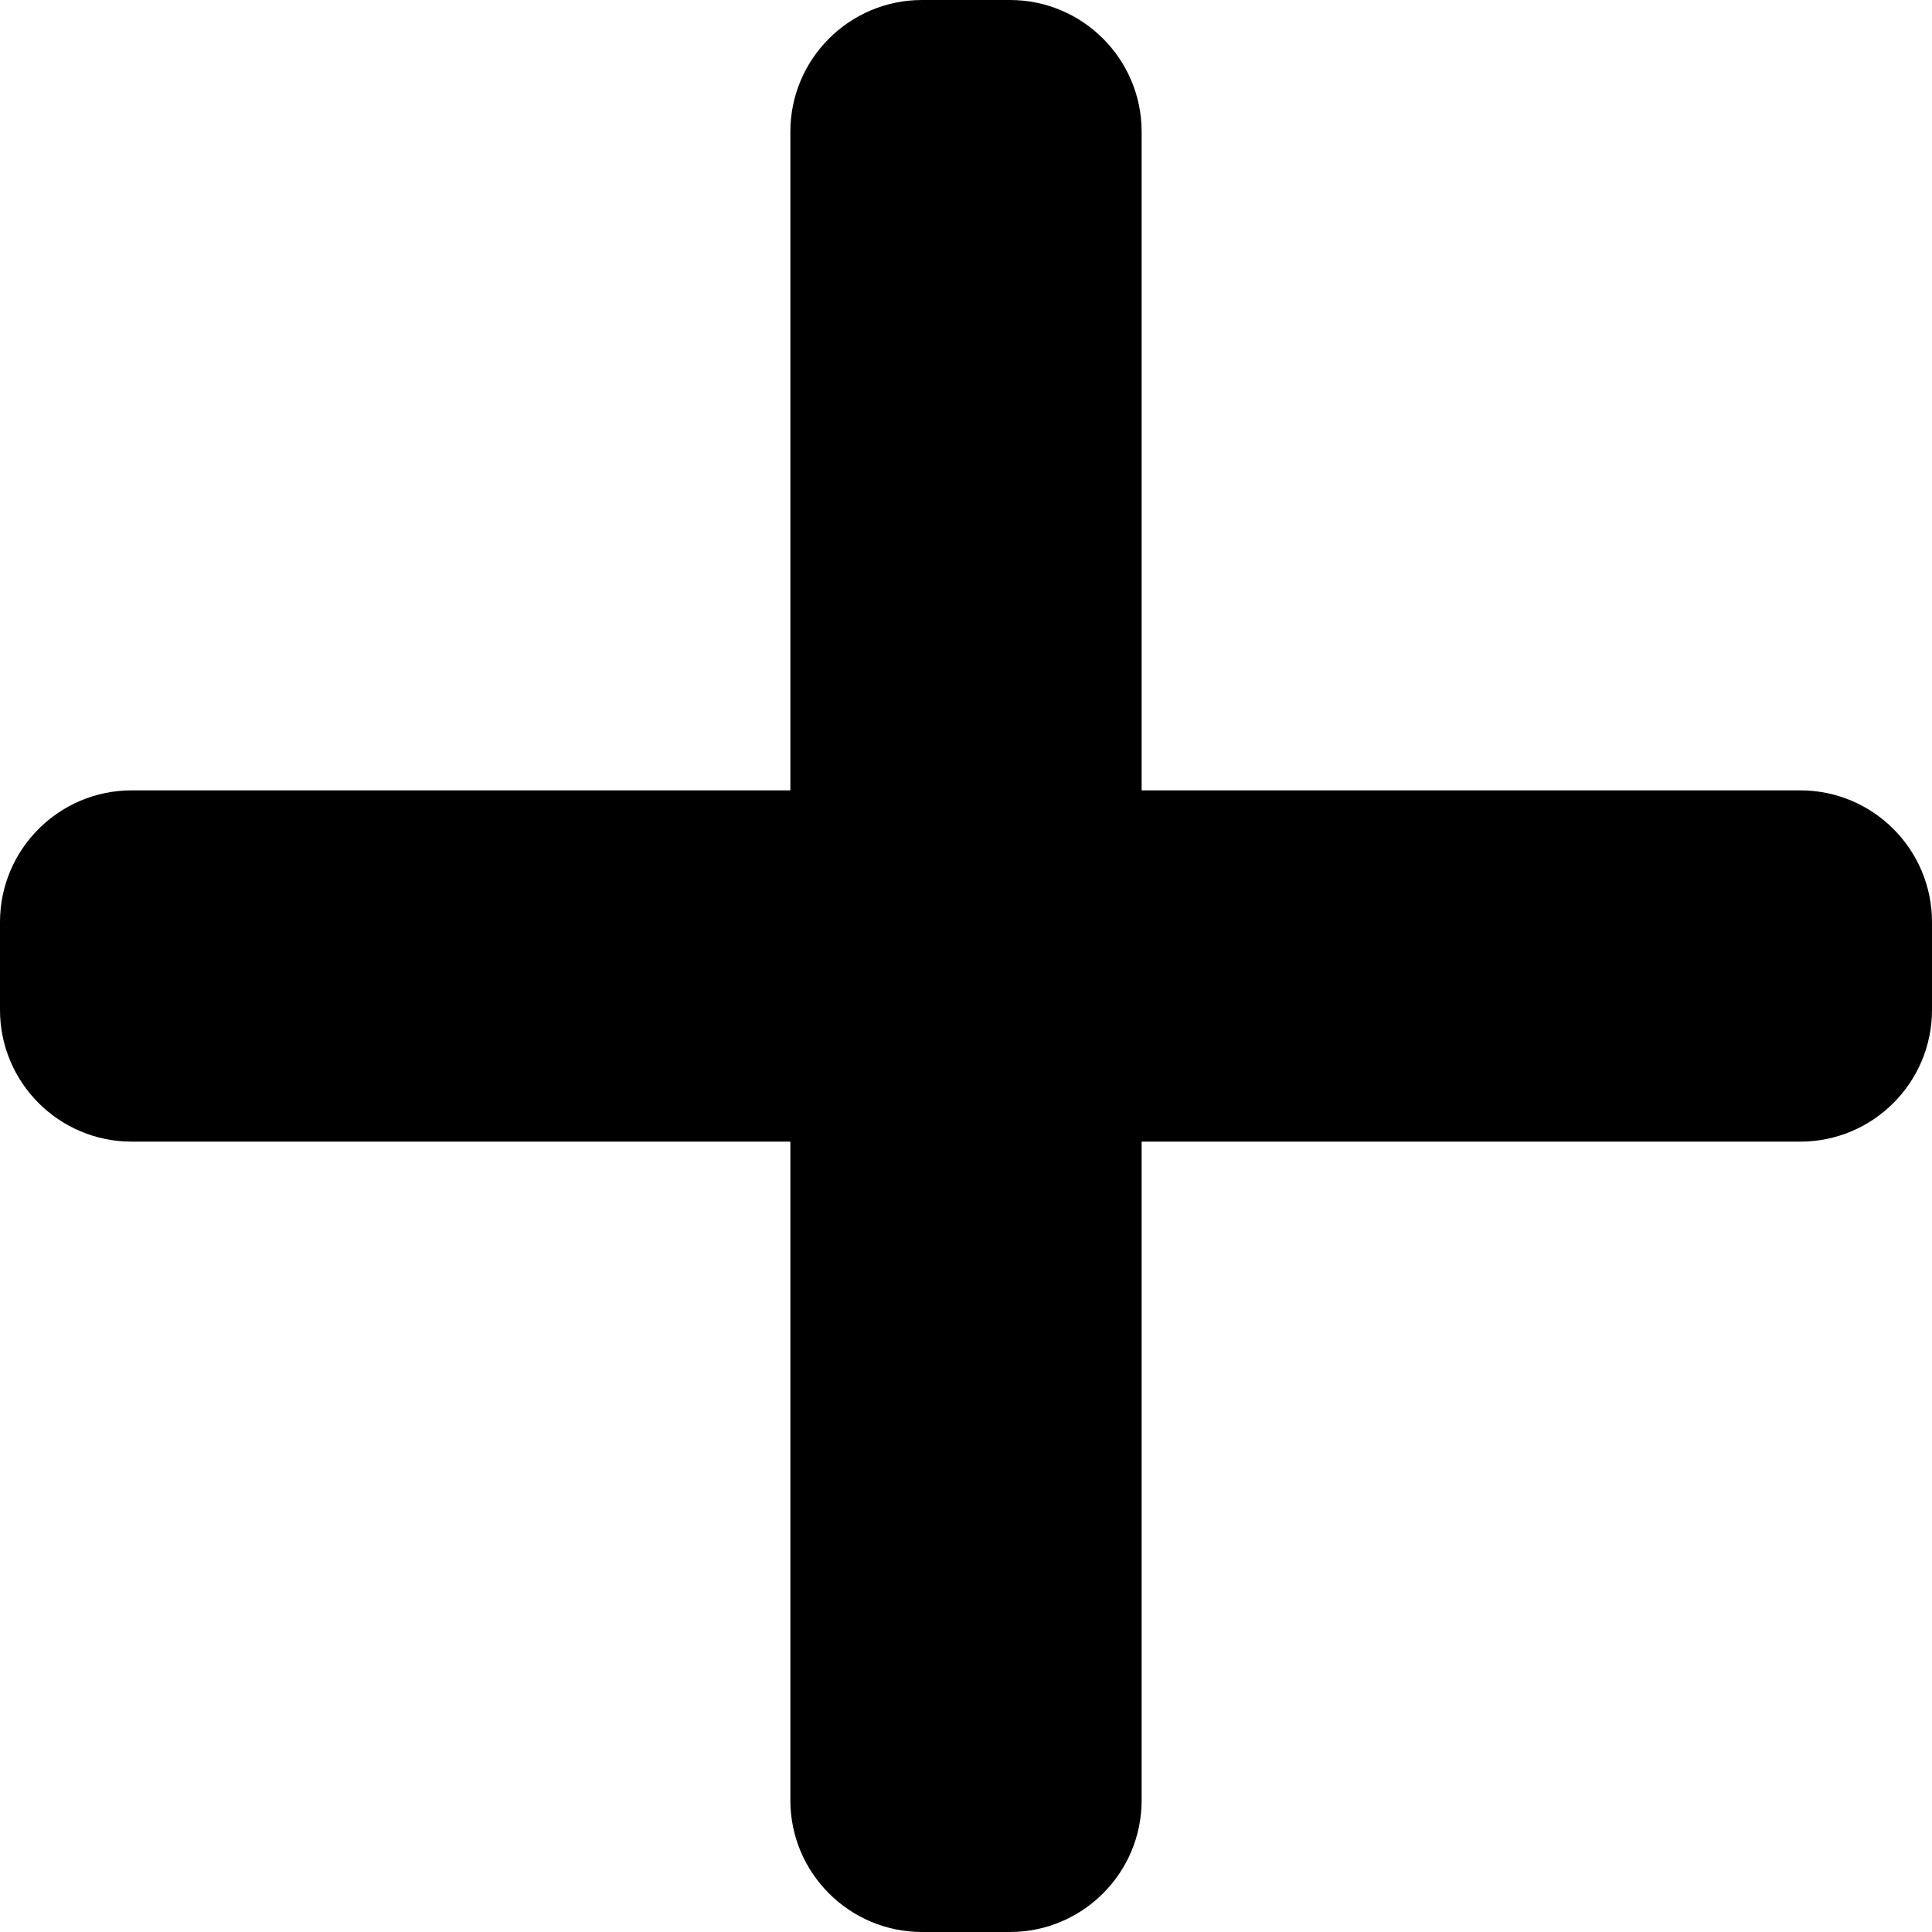
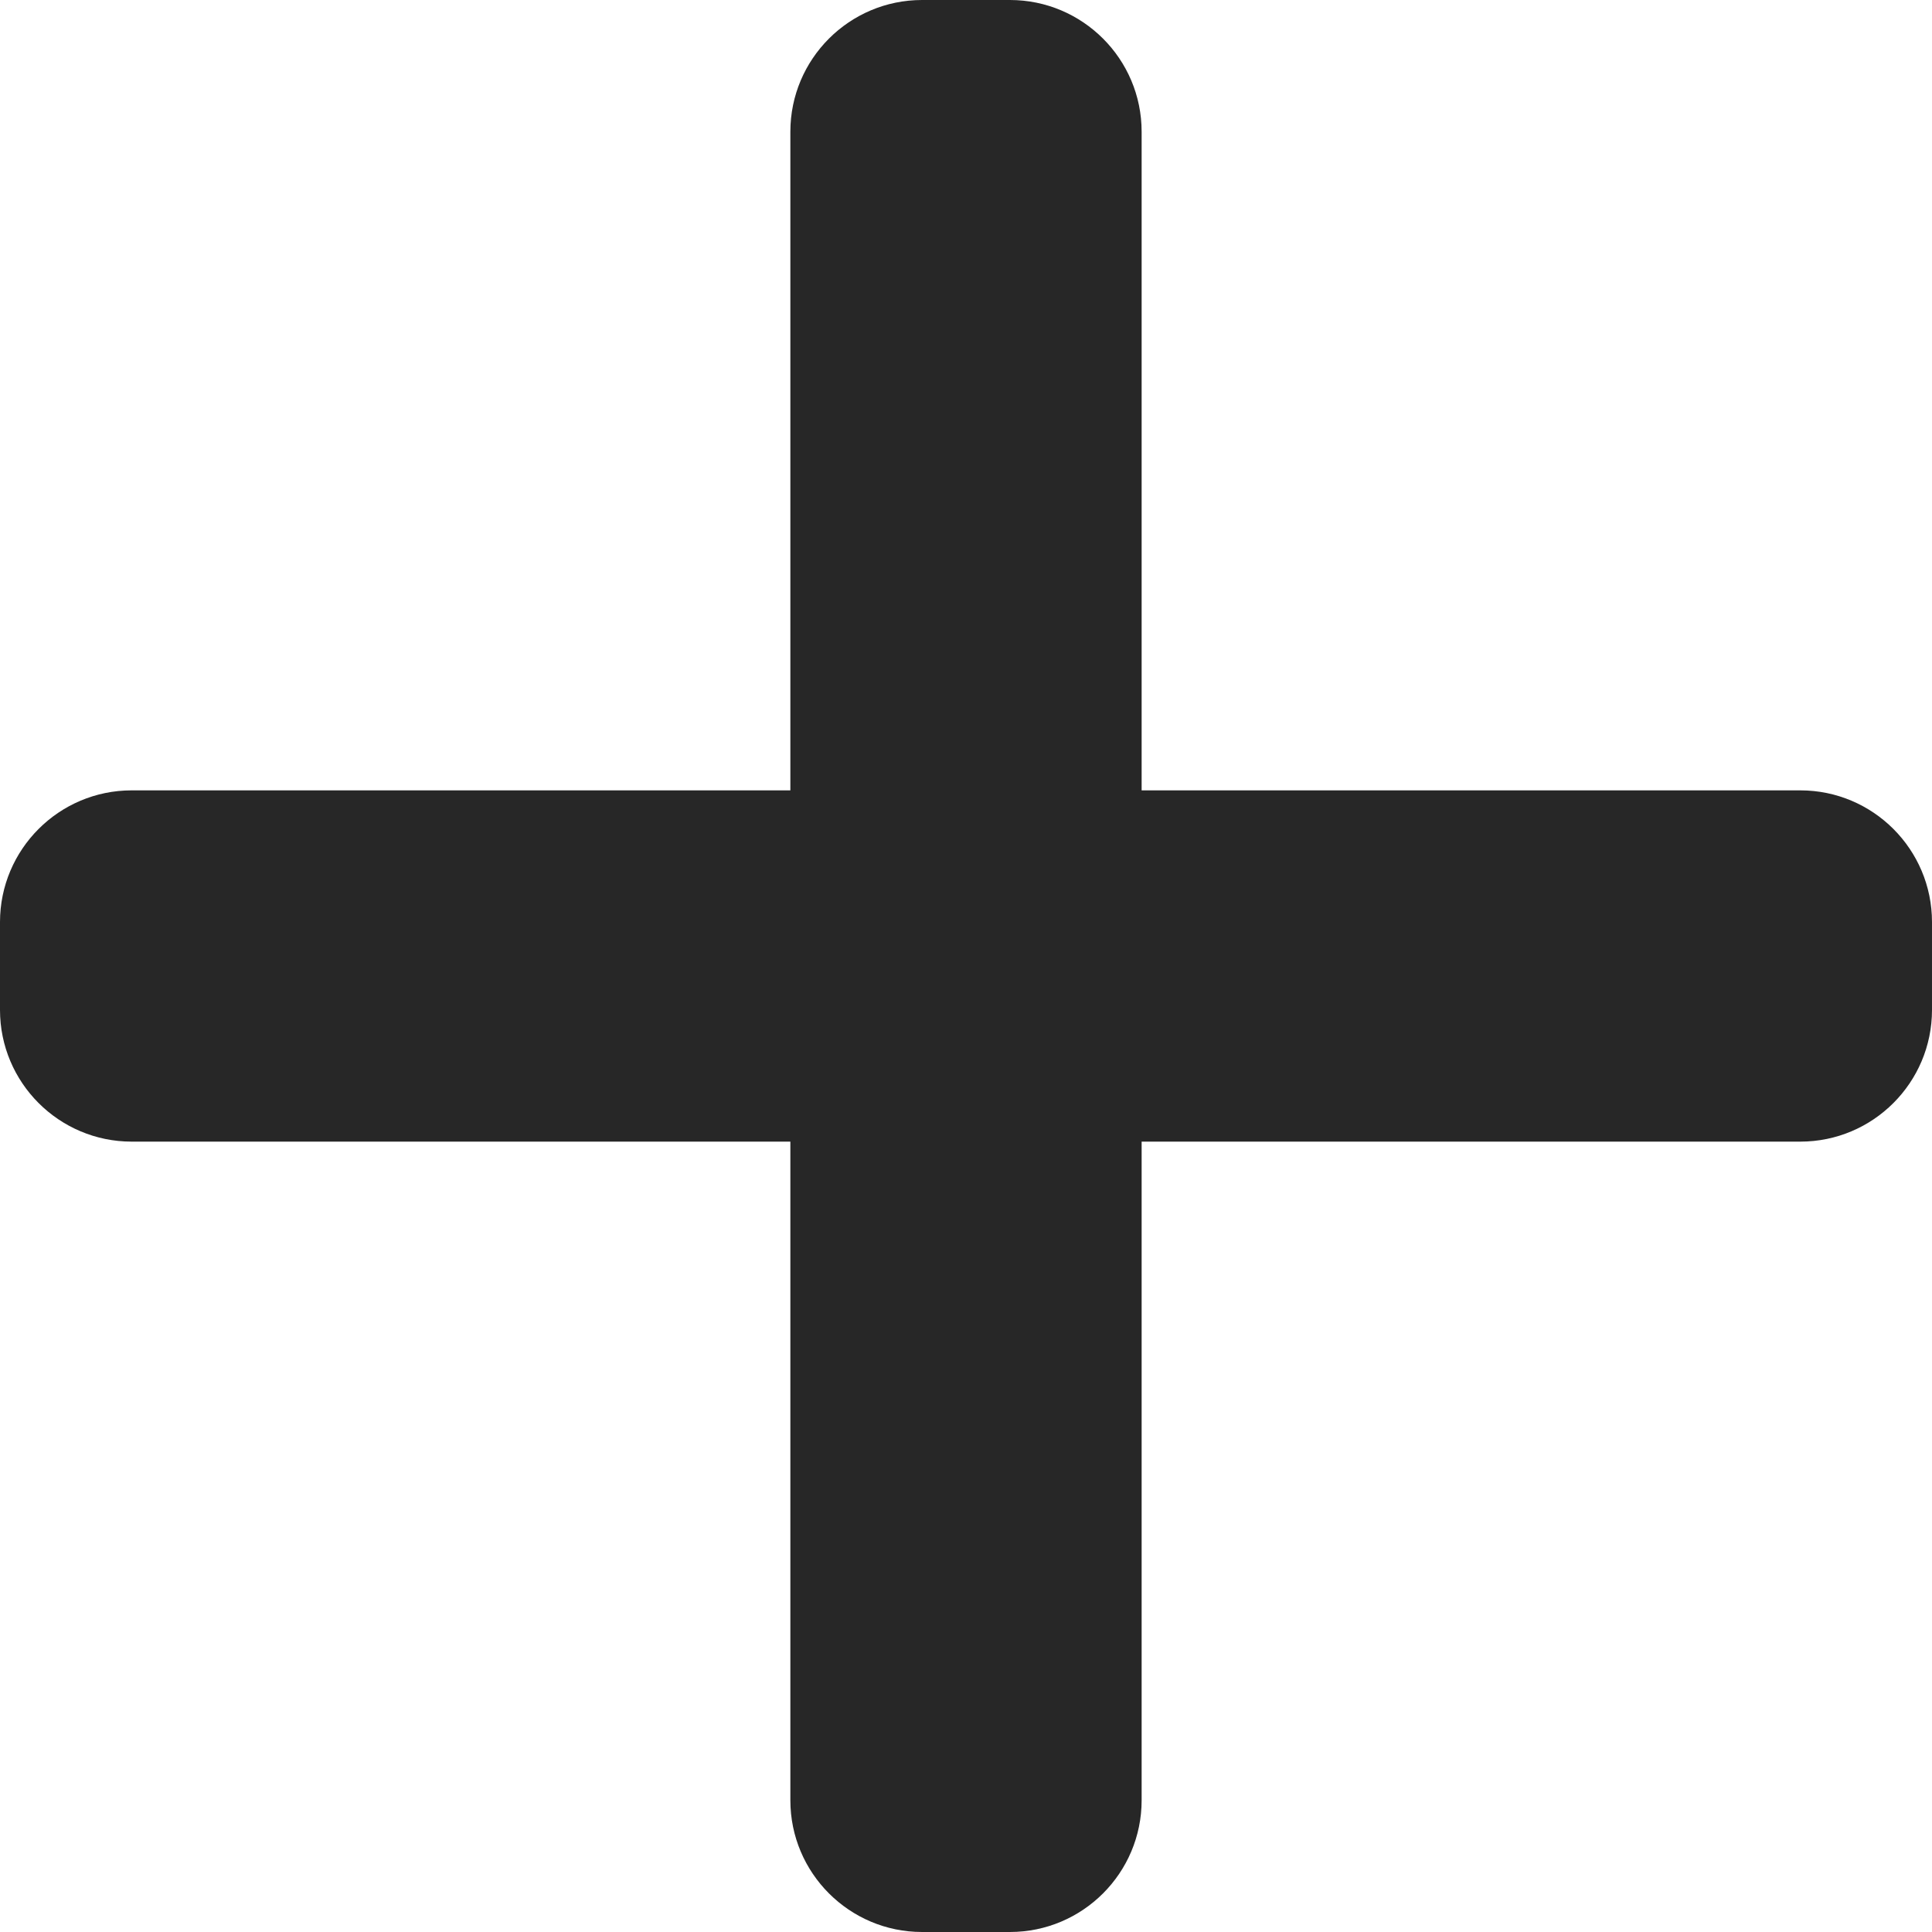
- <svg xmlns="http://www.w3.org/2000/svg" height="469.333pt" viewBox="0 0 469.333 469.333" width="469.333pt">
+ <svg xmlns="http://www.w3.org/2000/svg" height="469.333pt" viewBox="0 0 469.333 469.333" width="469.333pt" fill="#272727">
  <path d="m437.332 192h-160v-160c0-17.664-14.336-32-32-32h-21.332c-17.664 0-32 14.336-32 32v160h-160c-17.664 0-32 14.336-32 32v21.332c0 17.664 14.336 32 32 32h160v160c0 17.664 14.336 32 32 32h21.332c17.664 0 32-14.336 32-32v-160h160c17.664 0 32-14.336 32-32v-21.332c0-17.664-14.336-32-32-32zm0 0" />
</svg>
